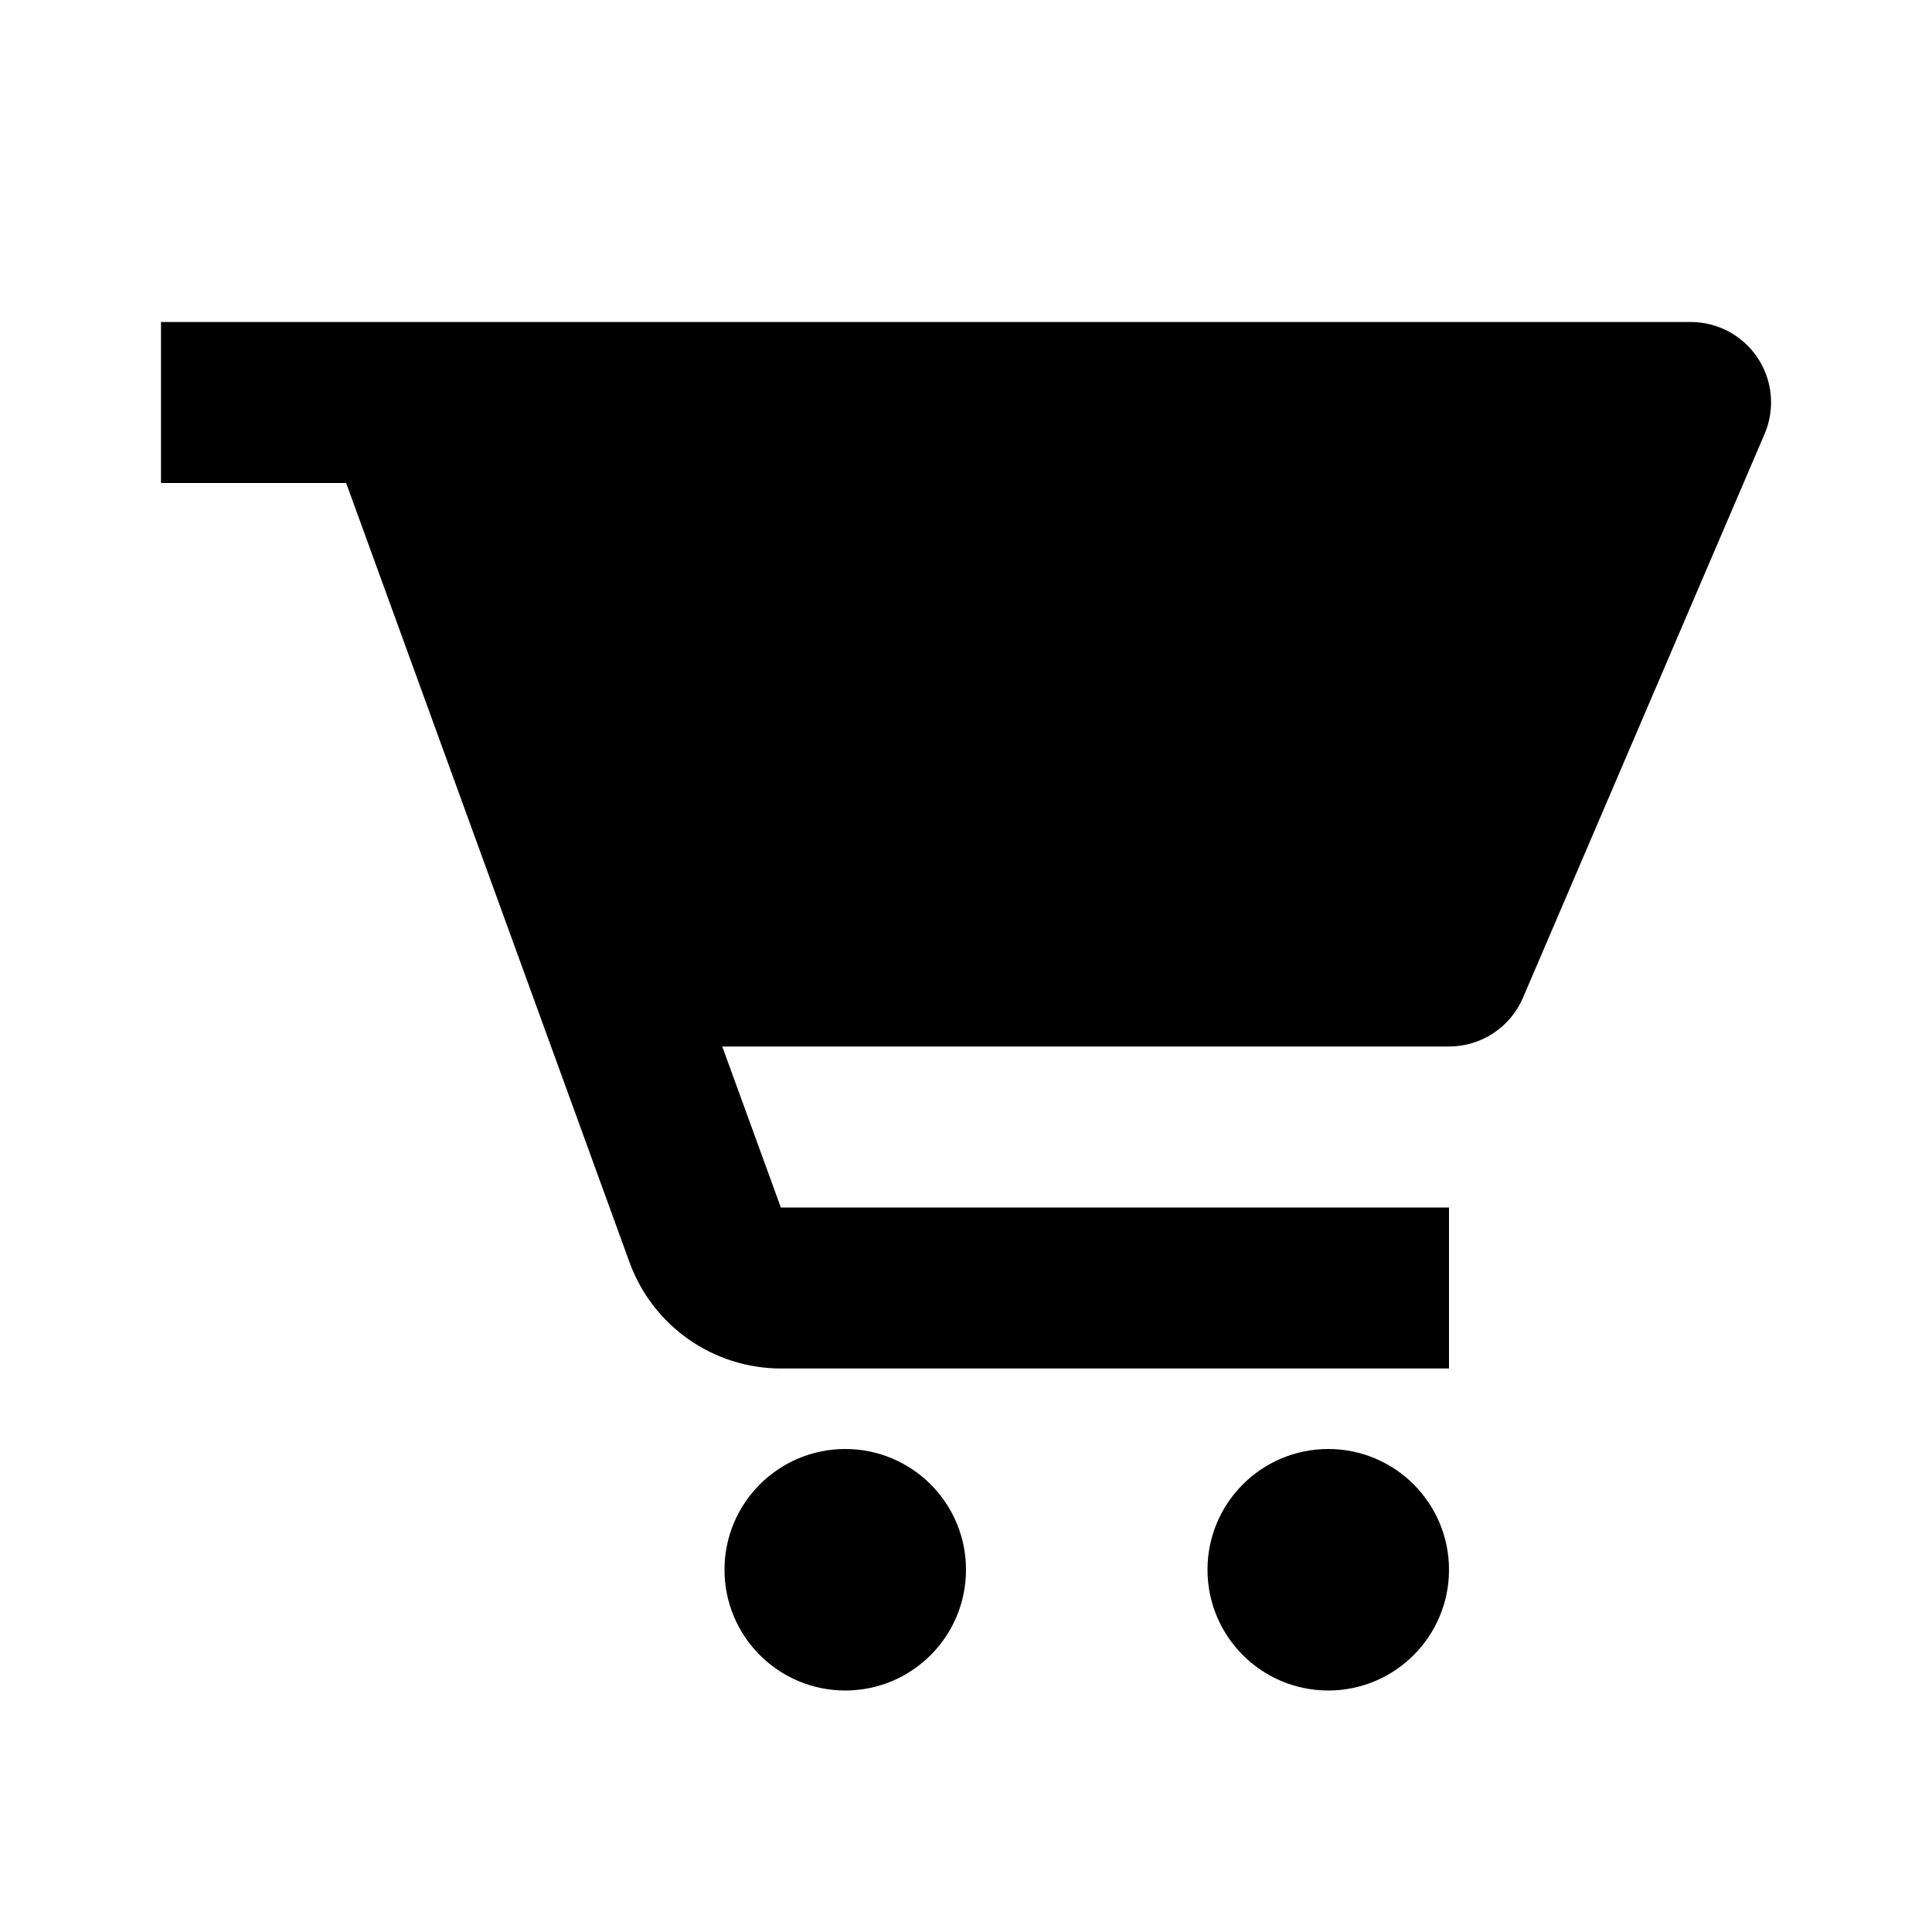
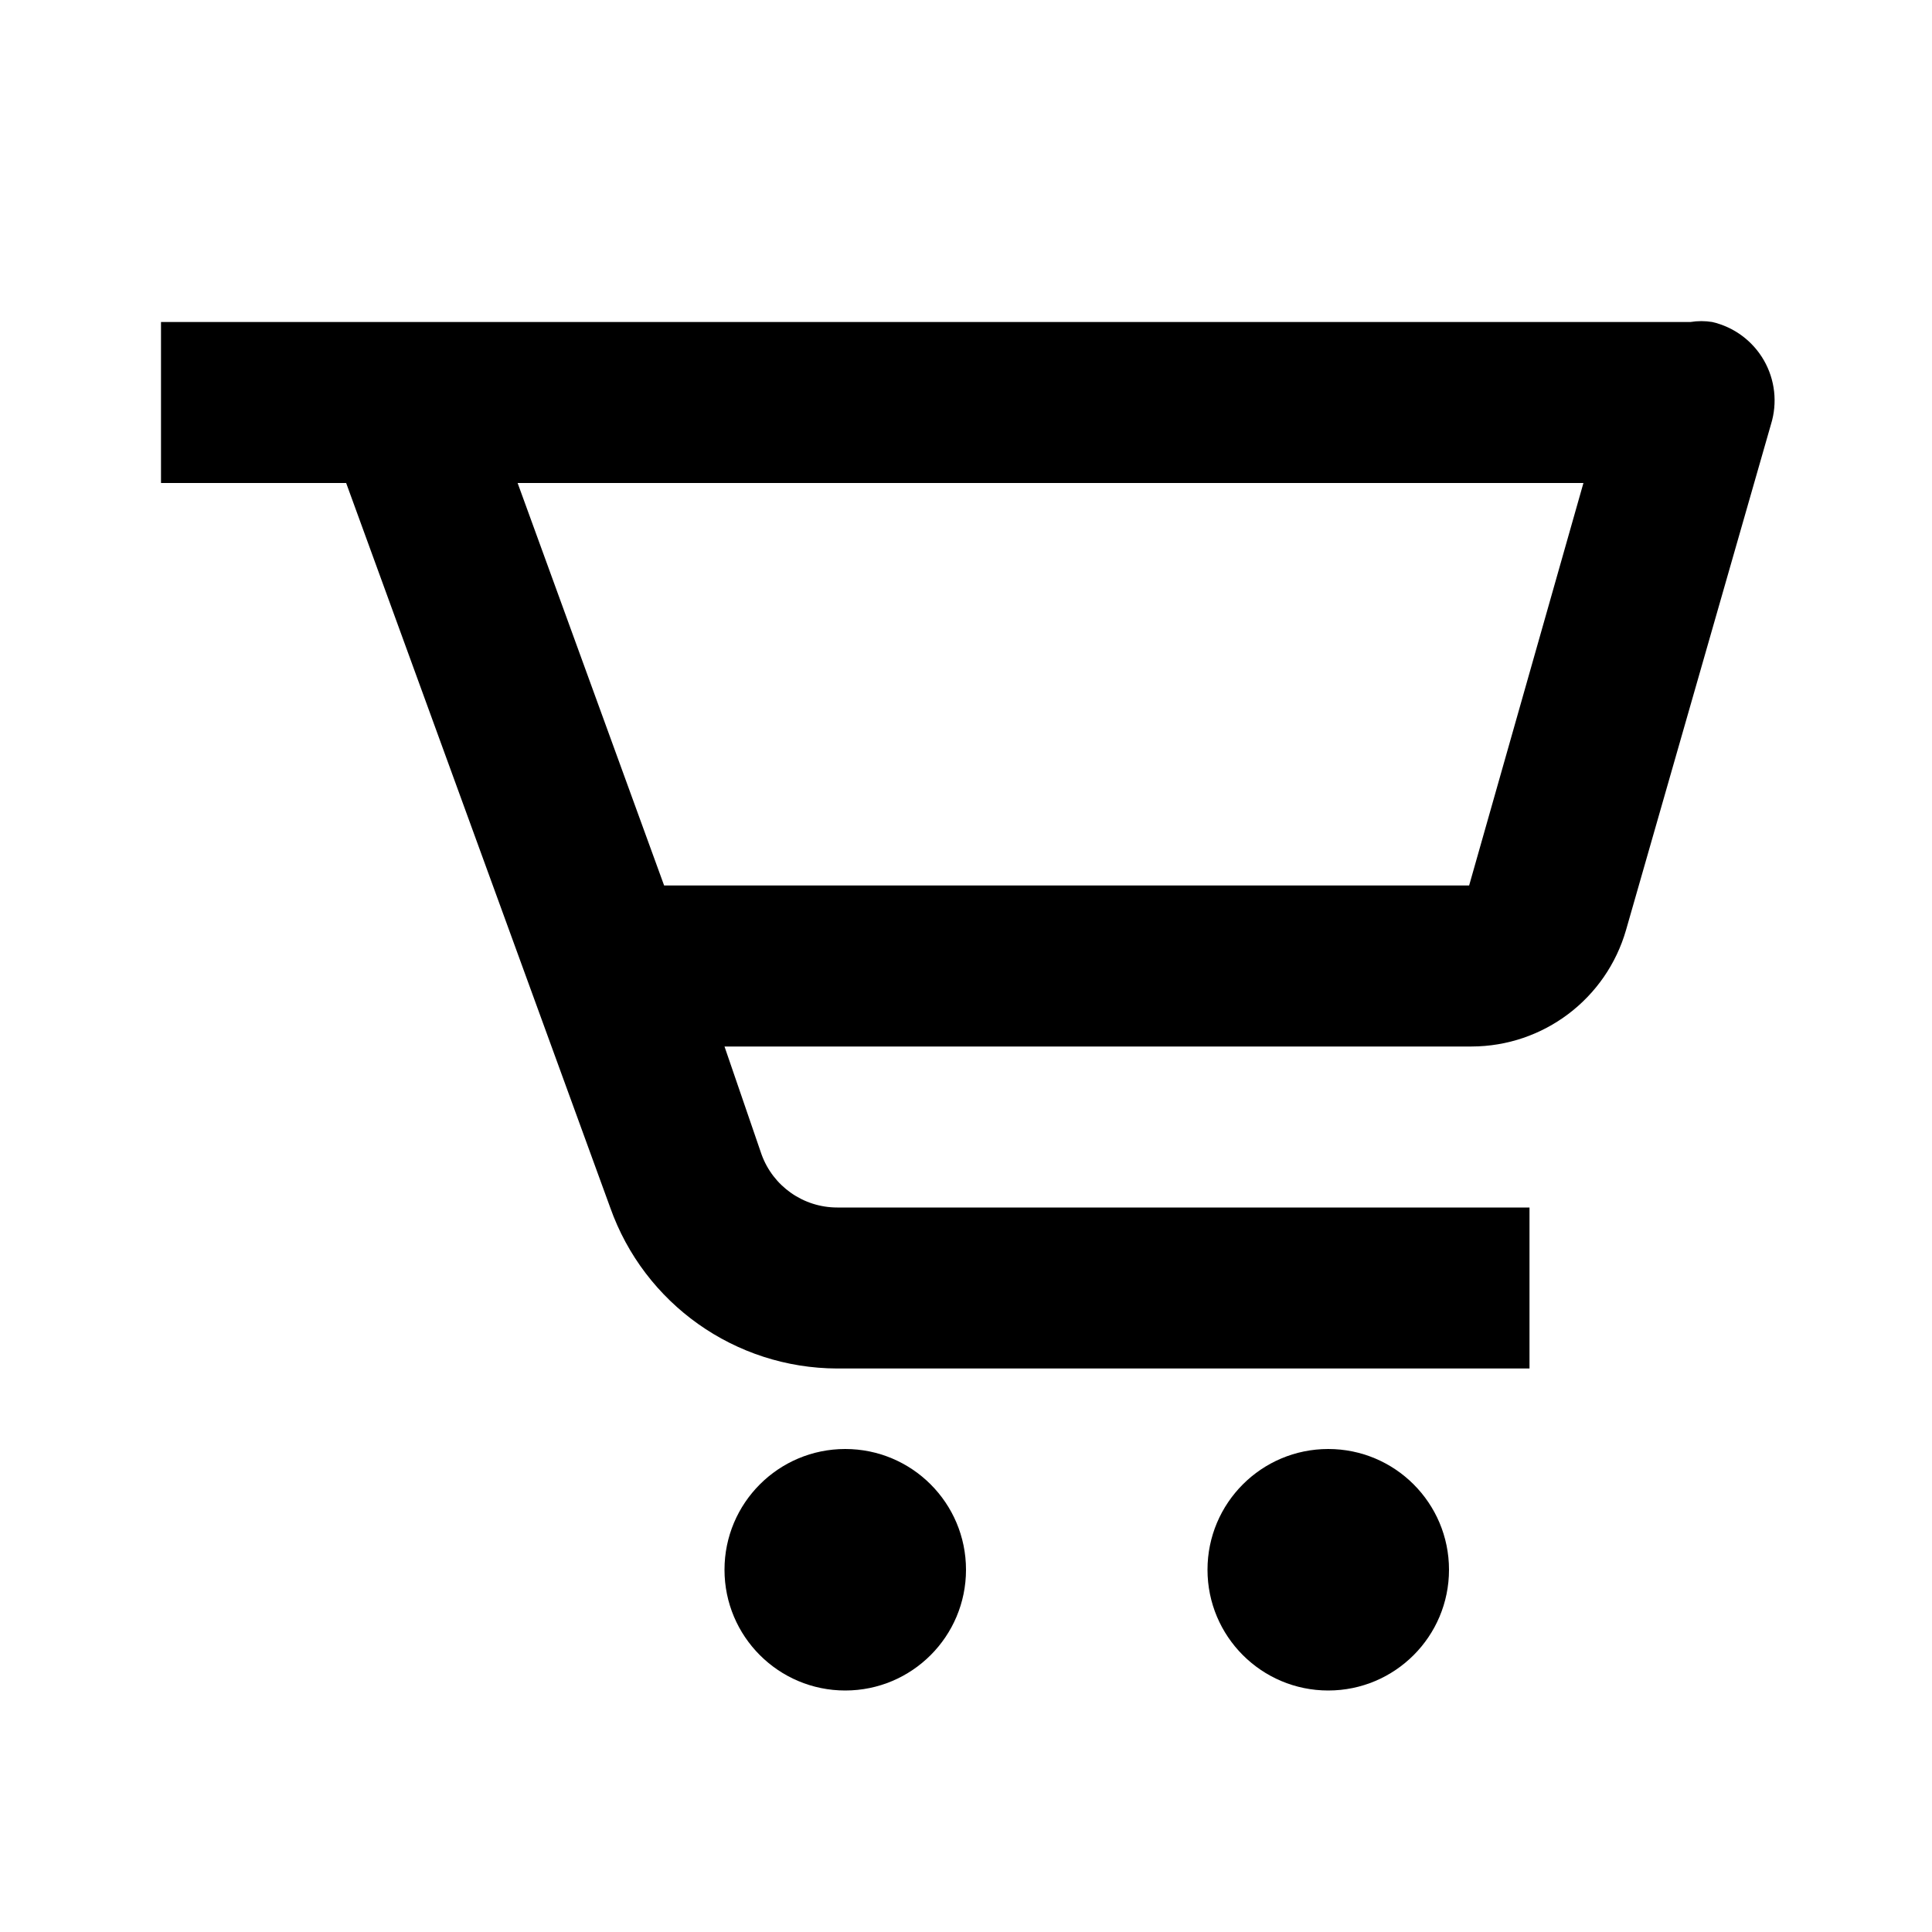
<svg xmlns="http://www.w3.org/2000/svg" width="24" height="24" viewBox="0 0 24 24" style="fill: rgba(0, 0, 0, 1);transform: ;msFilter:;">
-   <path d="M21 4H2v2h2.3l3.521 9.683A2.004 2.004 0 0 0 9.7 17H18v-2H9.7l-.728-2H18c.4 0 .762-.238.919-.606l3-7A.998.998 0 0 0 21 4z" />
+   <path d="M21 4H2v2h2.3l3.28 9a3 3 0 0 0 2.82 2H19v-2h-8.6a1 1 0 0 1-.94-.66L9 13h9.28a2 2 0 0 0 1.92-1.45L22 5.27A1 1 0 0 0 21.27 4 .84.84 0 0 0 21 4zm-2.75 7h-10L6.43 6h13.24z" />
  <circle cx="10.5" cy="19.5" r="1.5" />
  <circle cx="16.5" cy="19.5" r="1.5" />
</svg>
